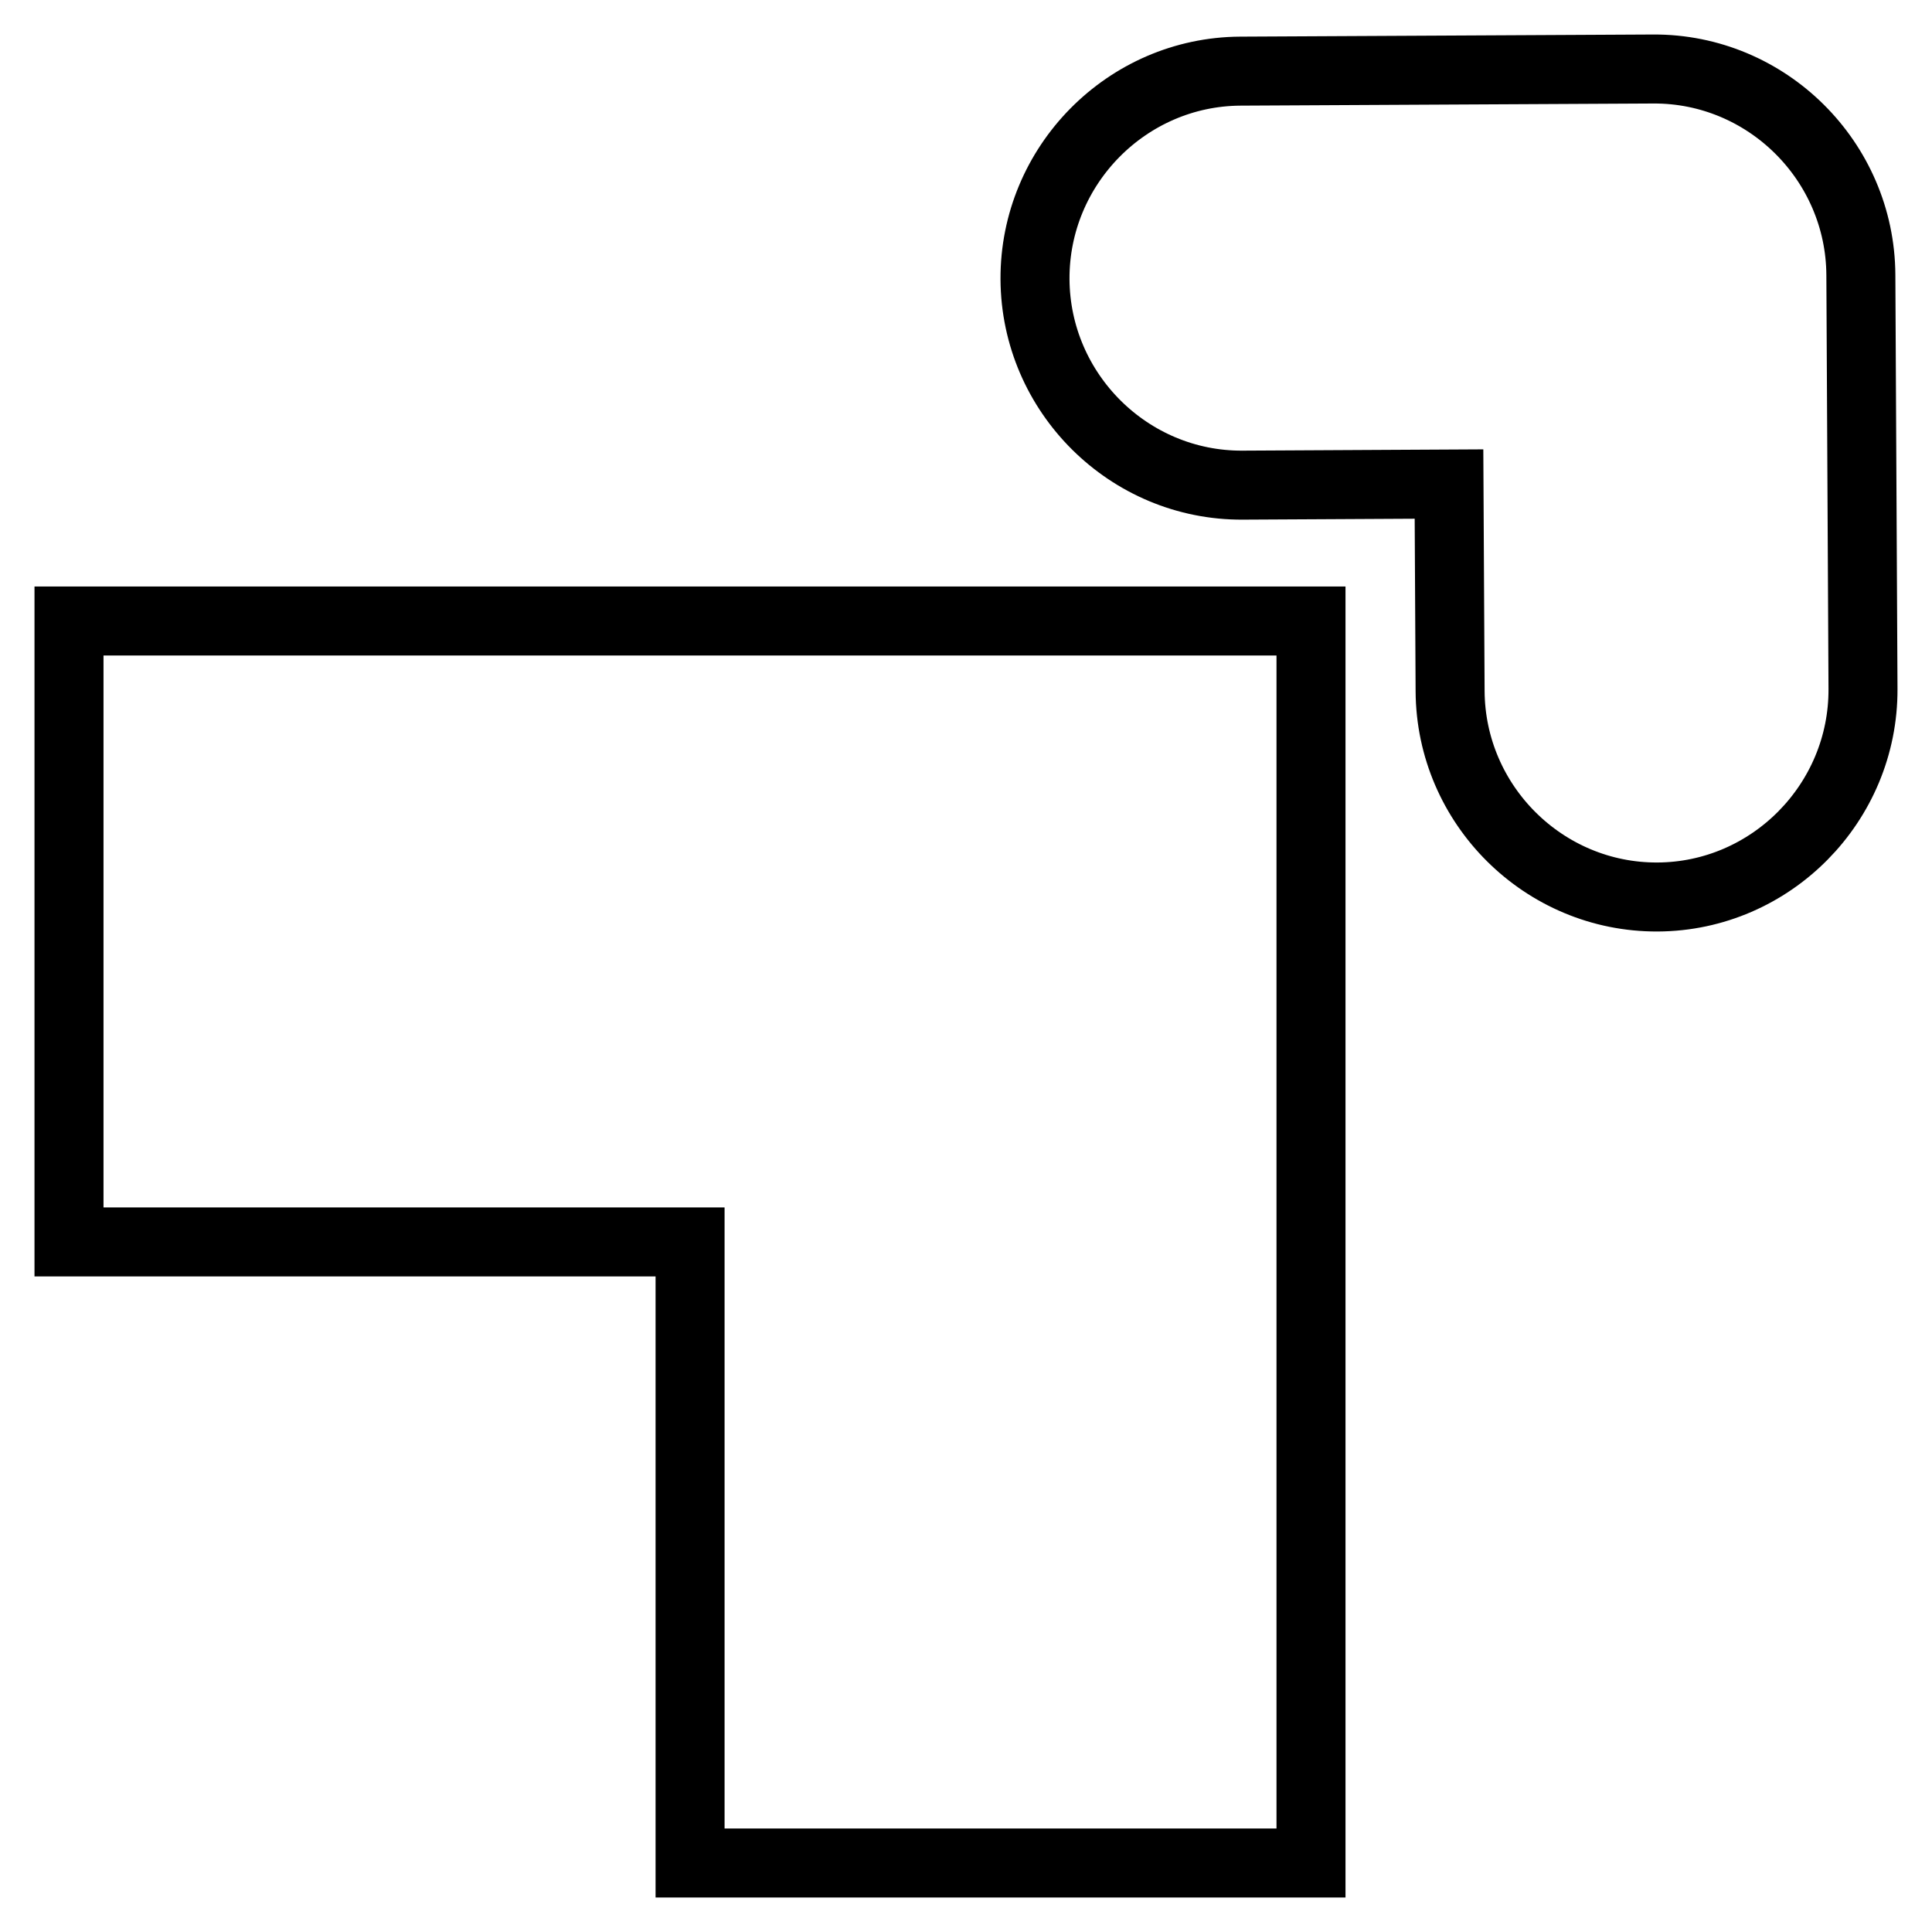
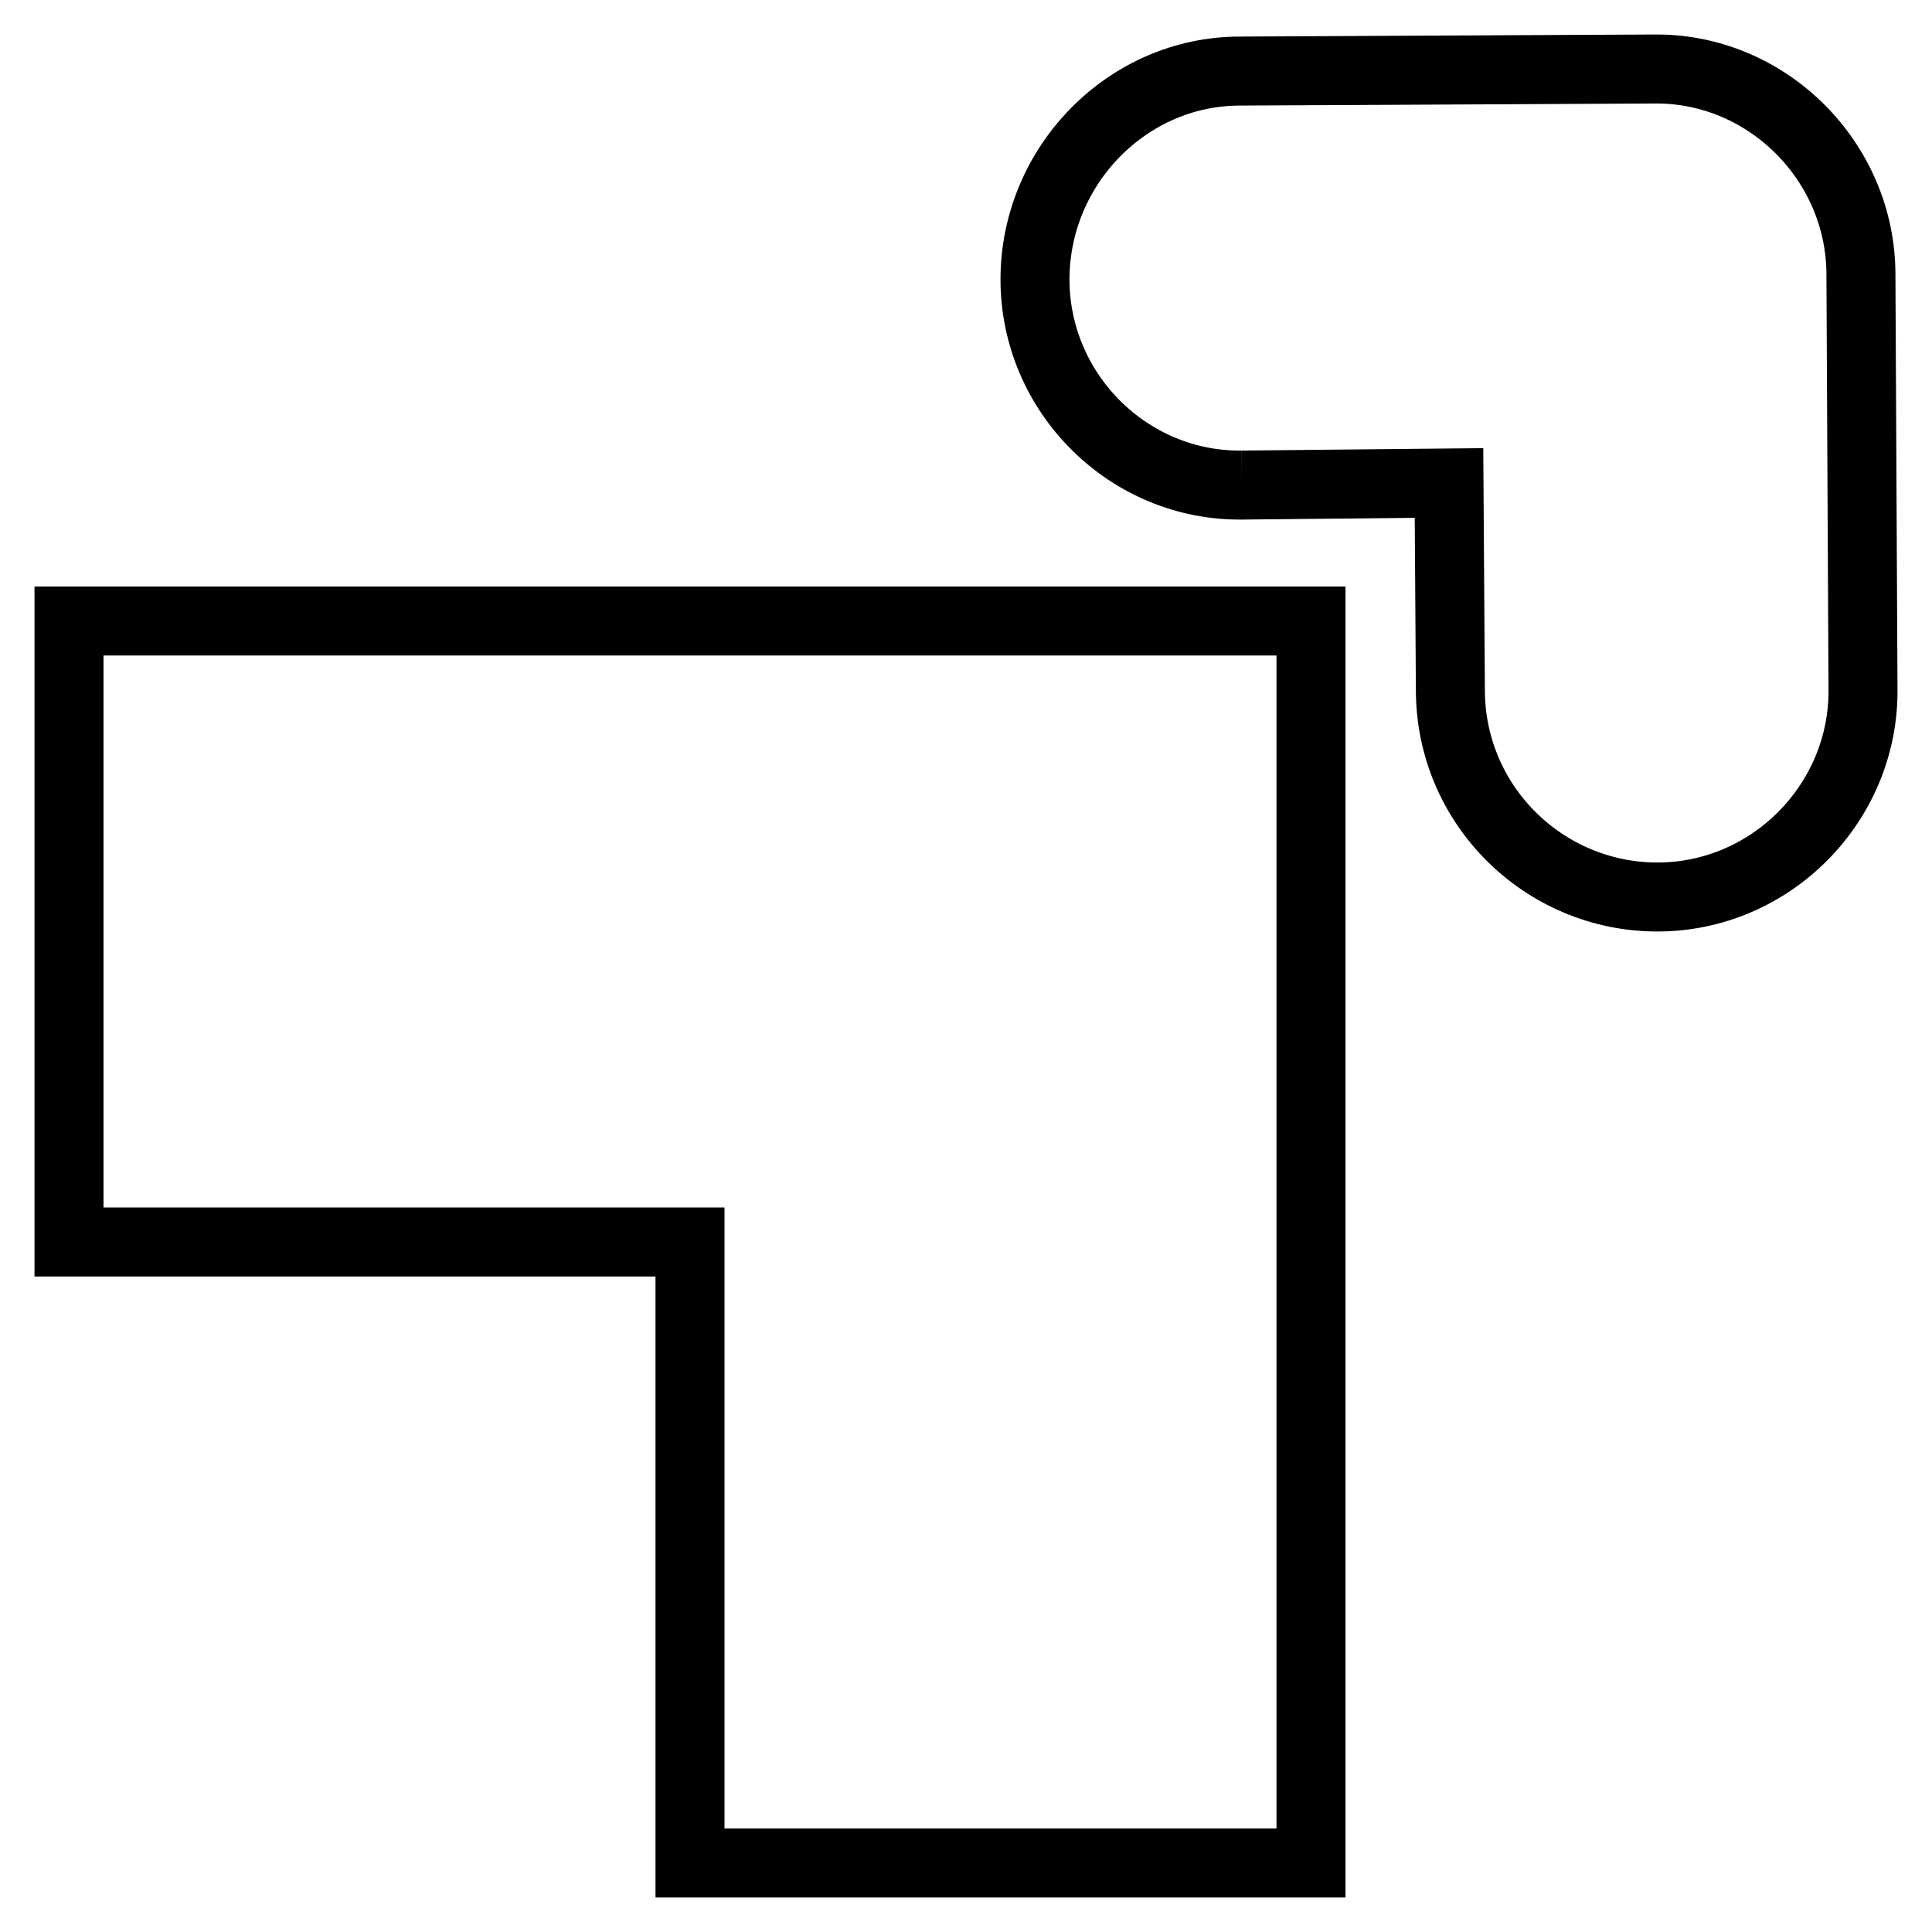
- <svg xmlns="http://www.w3.org/2000/svg" width="28px" height="28px" viewBox="0 0 28 28" version="1.1">
-   <defs />
-   <g id="Round-3" stroke="none" stroke-width="1" fill="none" fill-rule="evenodd">
-     <g id="Home" transform="translate(-538, -1238)" stroke="#000000">
-       <g id="conform_icon" transform="translate(539, 1239)">
-         <polygon id="Fill-1" points="0 8 0 16.999 9.001 16.999 9.001 26 18 26 18 8" />
-         <path d="M17.008,6.031 L20,6.015 L20.016,9.015 C20.024,10.666 21.377,12.008 23.023,12 C24.668,11.992 26.008,10.634 26,8.984 L25.969,2.984 C25.96,1.335 24.607,-0.008 22.961,3.78000741e-05 L16.976,0.031 C15.332,0.04 13.992,1.397 14,3.047 C14.009,4.697 15.362,6.04 17.008,6.031" id="Fill-2" />
+ <svg xmlns="http://www.w3.org/2000/svg" width="28" height="28">
+   <g fill="none">
+     <g stroke="#000">
+       <g>
+         <path d="M1 9v9h9v9h9V9z" />
+         <path d="M18 7.03L21 7l.02 3c0 1.67 1.36 3 3 3 1.65 0 3-1.37 2.98-3.02l-.03-6c0-1.64-1.36-3-3-2.98l-6 .03C16.34 1.03 15 2.4 15 4.05c0 1.65 1.36 3 3 2.98" />
      </g>
    </g>
  </g>
</svg>
